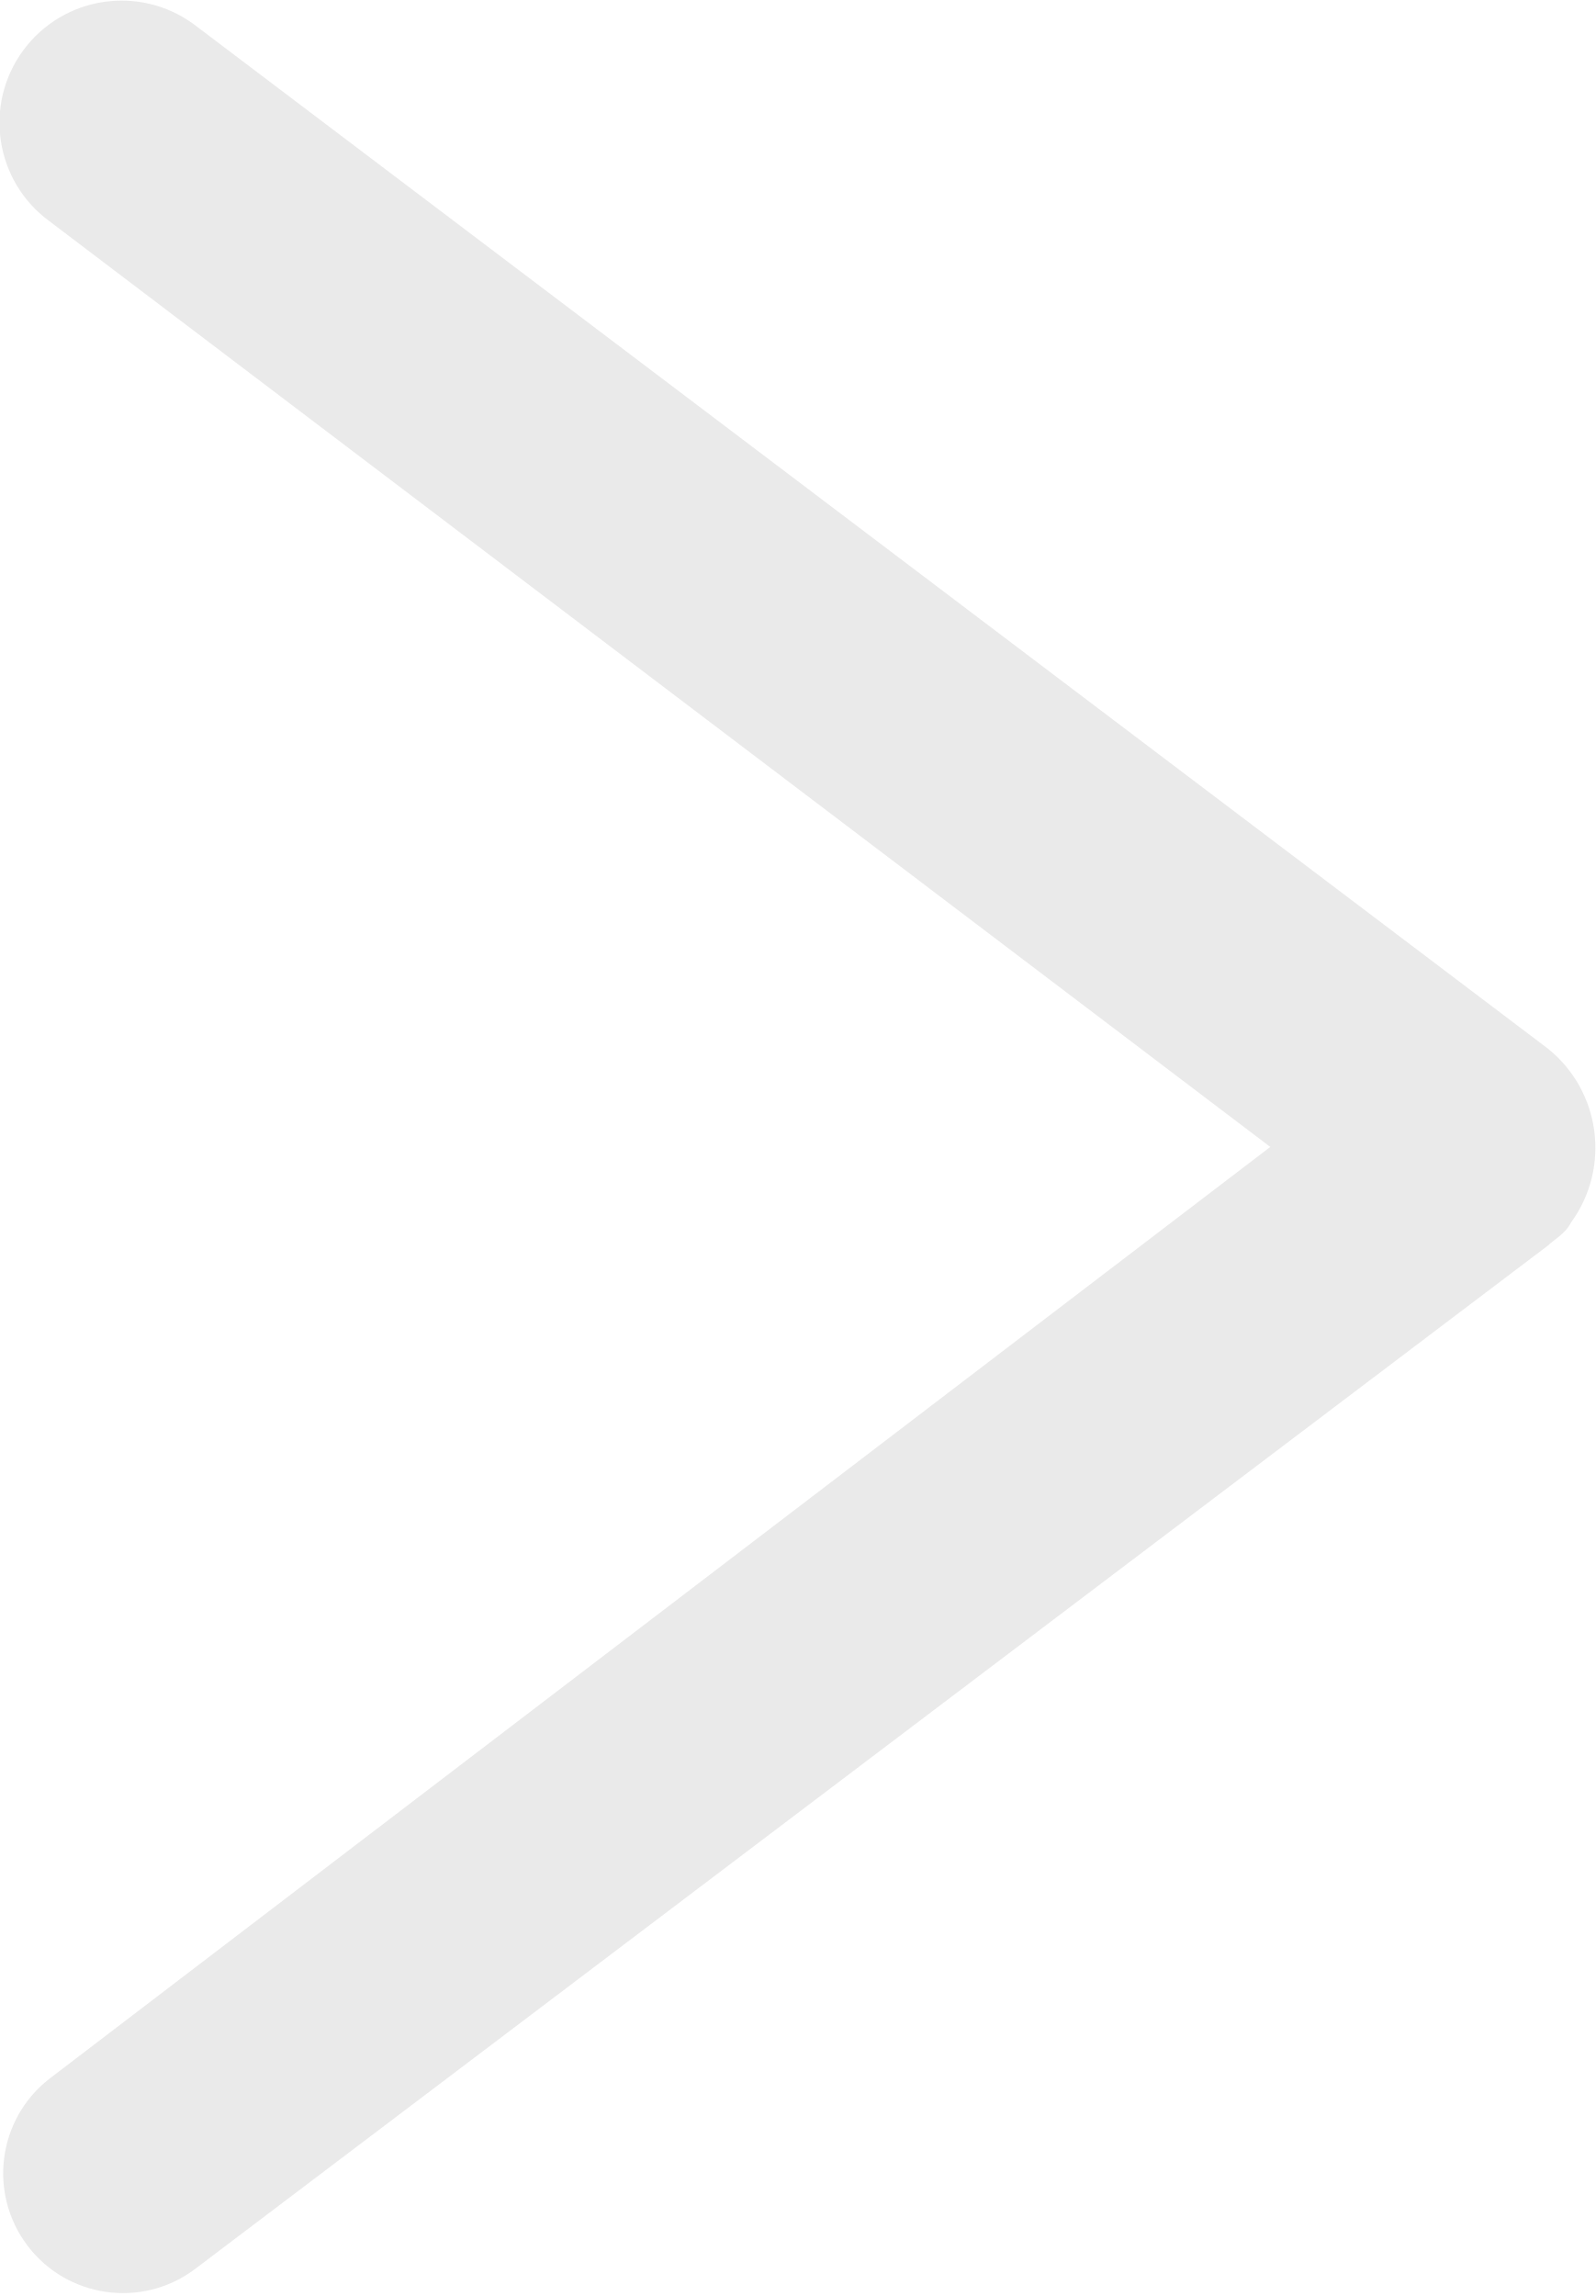
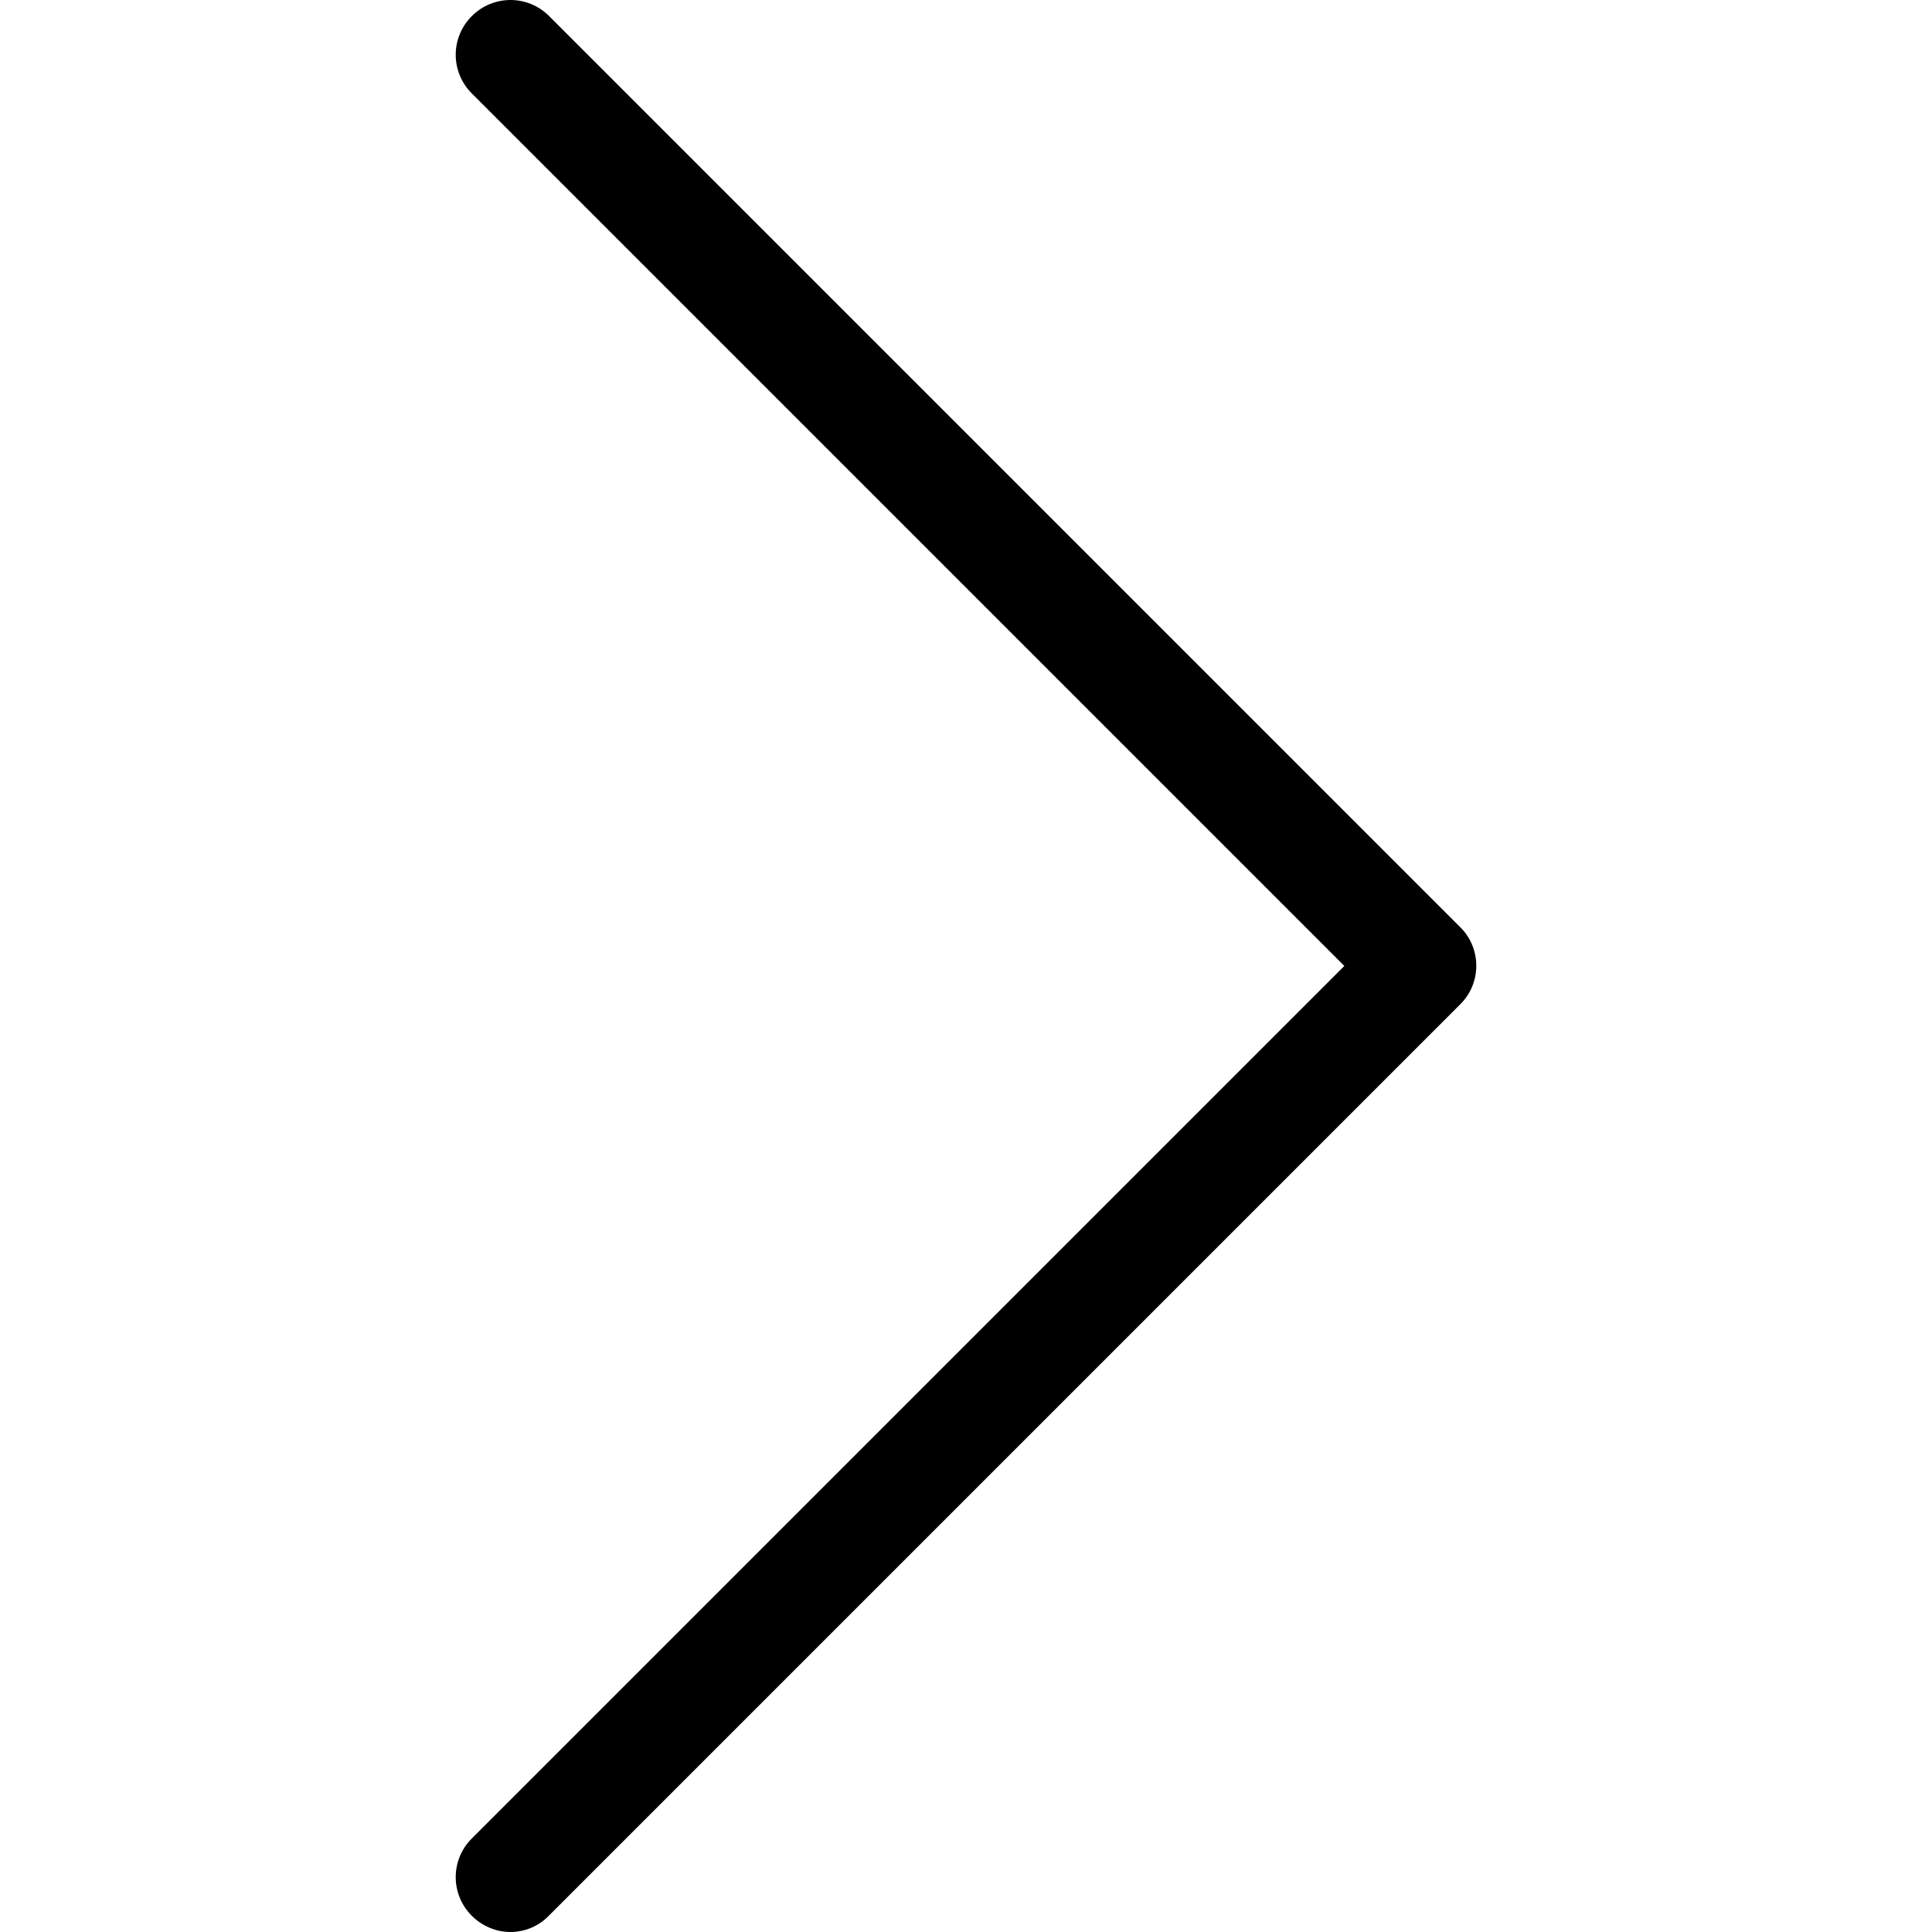
- <svg xmlns="http://www.w3.org/2000/svg" width="33.561" height="48.289" viewBox="0 0 33.561 48.289">
-   <g data-name="Group 148" opacity=".304">
-     <path d="M1.036 4.65A2.568 2.568 0 014.079.512l28.482 21.544a2.673 2.673 0 01.487 3.652c-.122.243-.365.365-.487.487L4.079 47.739a2.52 2.52 0 01-3.043-4.017l25.683-19.6z" data-name="Path 24" fill="#bbbaba" />
-   </g>
+ <svg xmlns="http://www.w3.org/2000/svg" viewBox="0 0 477.175 477.175">
+   <path d="M360.731 229.075l-225.1-225.1c-5.3-5.3-13.8-5.3-19.1 0s-5.3 13.8 0 19.1l215.5 215.5-215.5 215.5c-5.3 5.3-5.3 13.8 0 19.1 2.6 2.6 6.1 4 9.5 4 3.4 0 6.9-1.3 9.5-4l225.1-225.1c5.3-5.2 5.3-13.8.1-19z" />
</svg>
